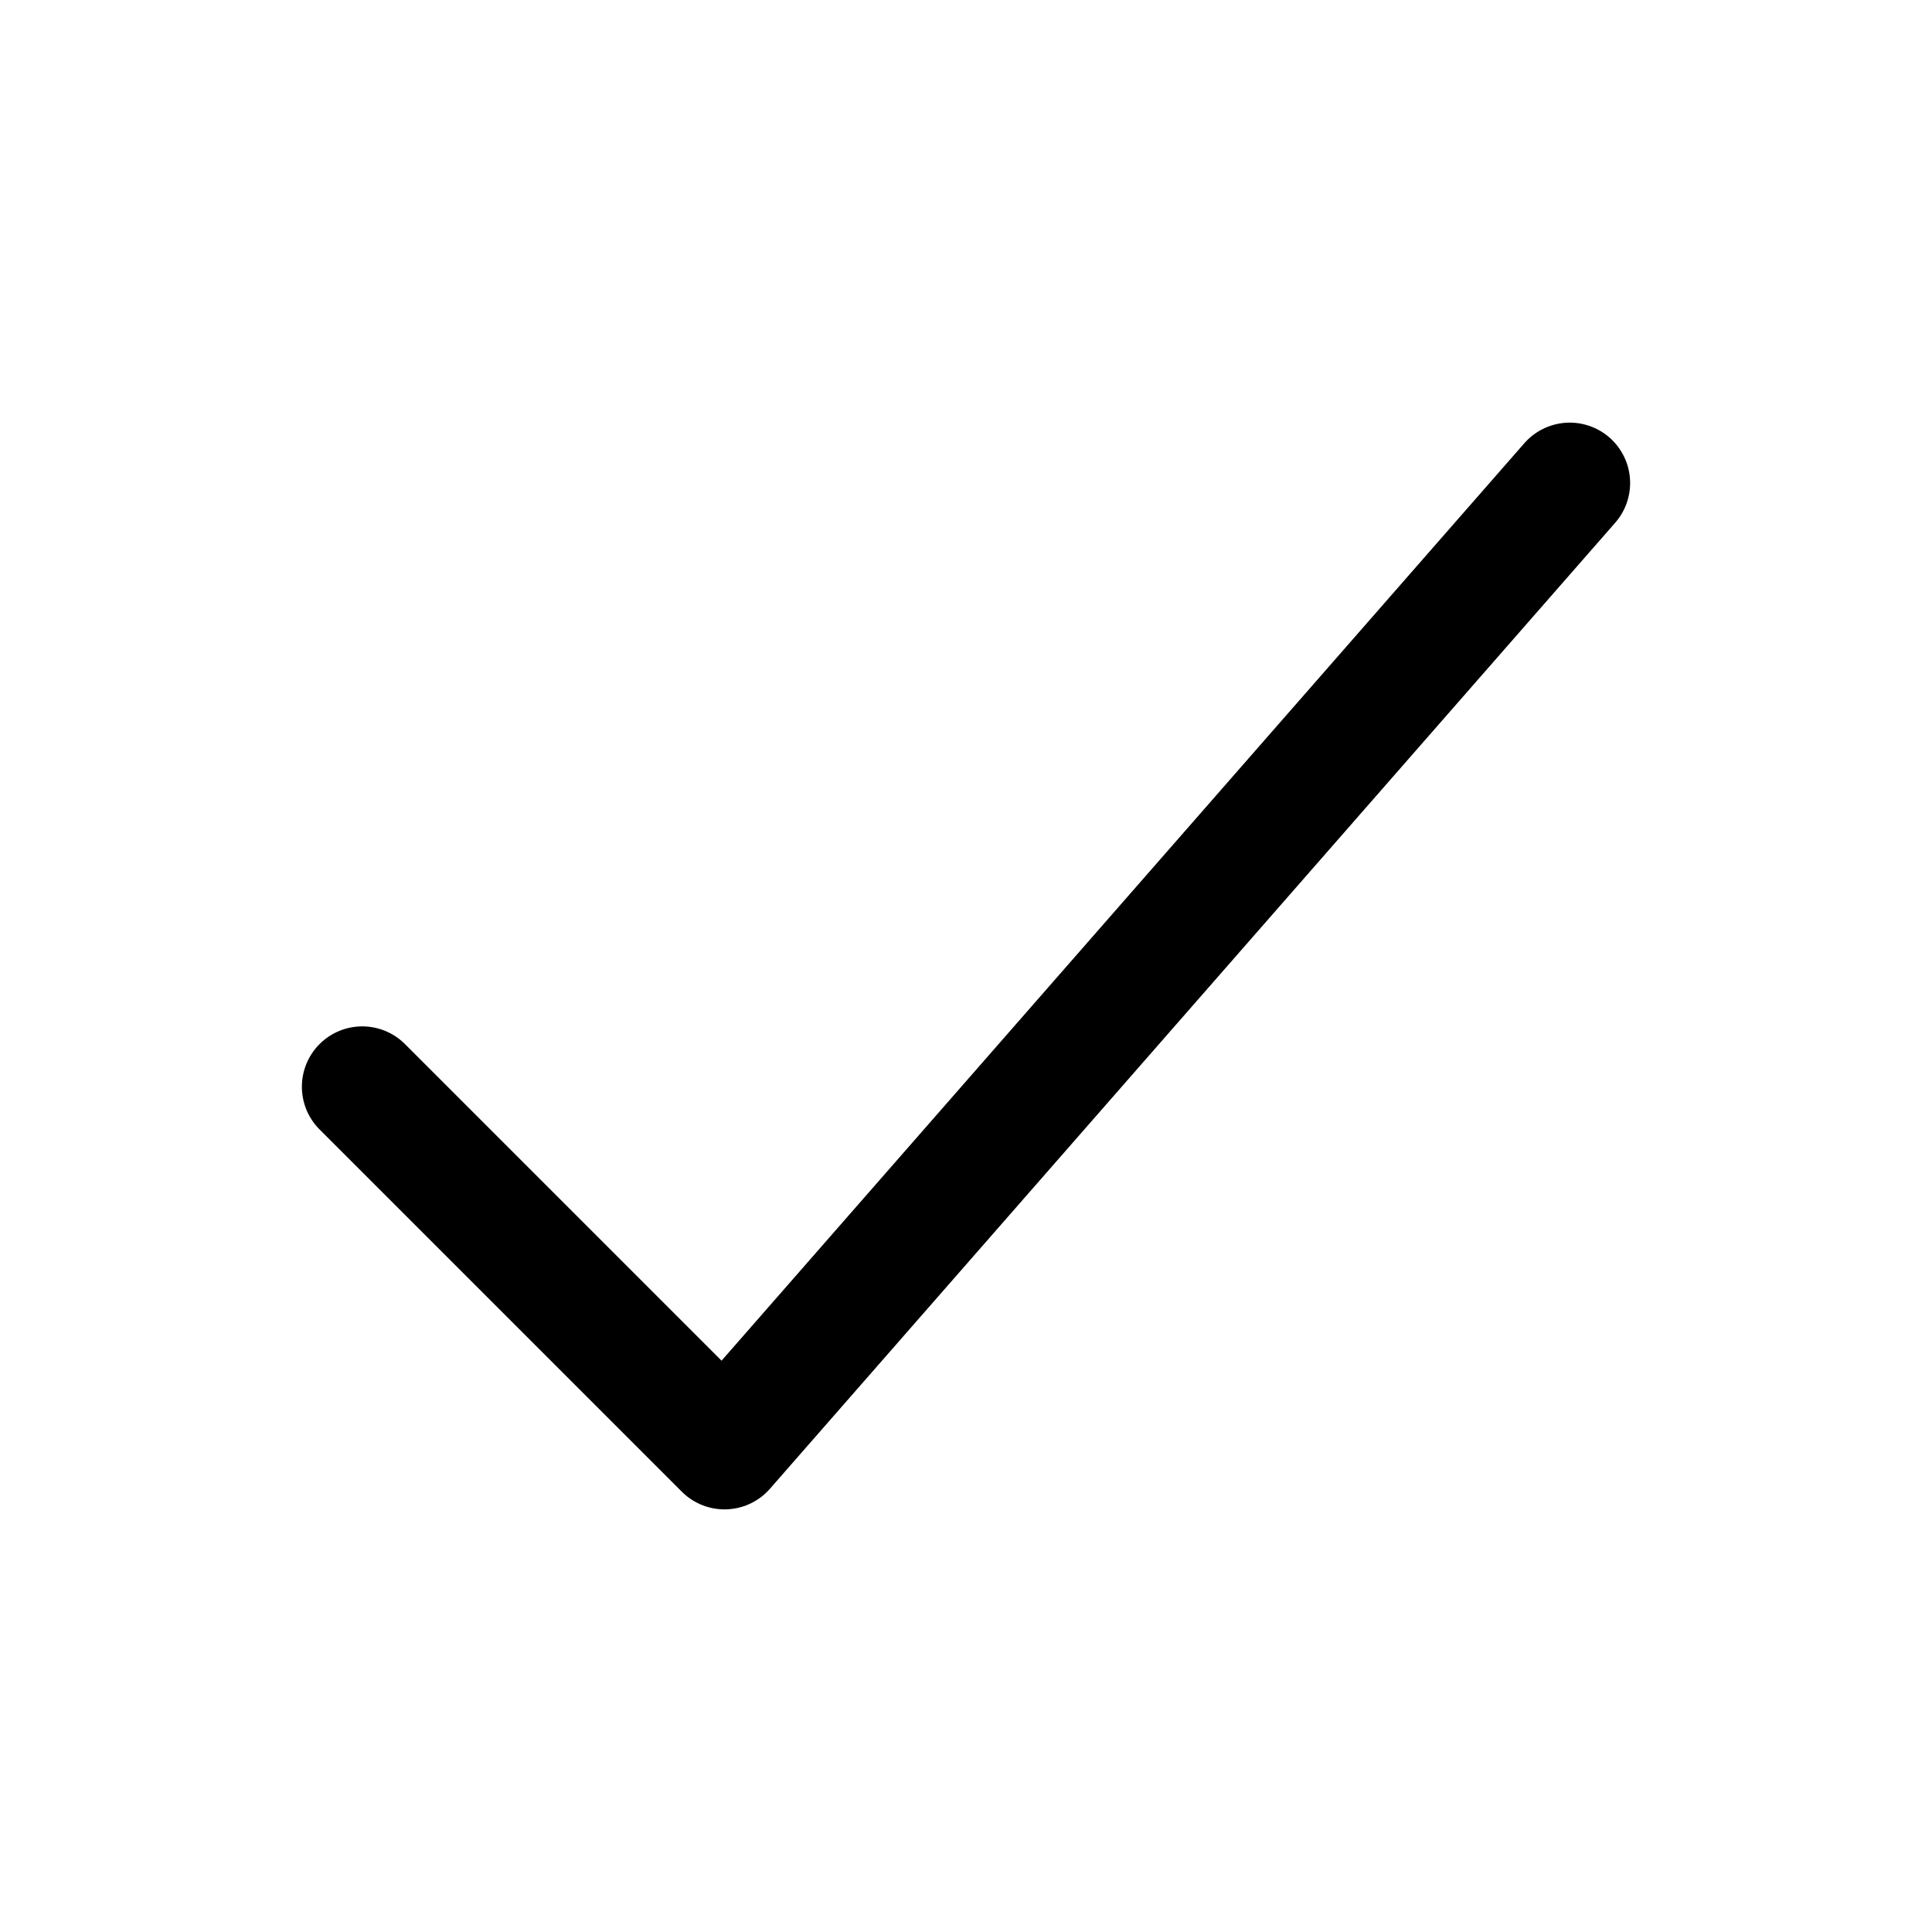
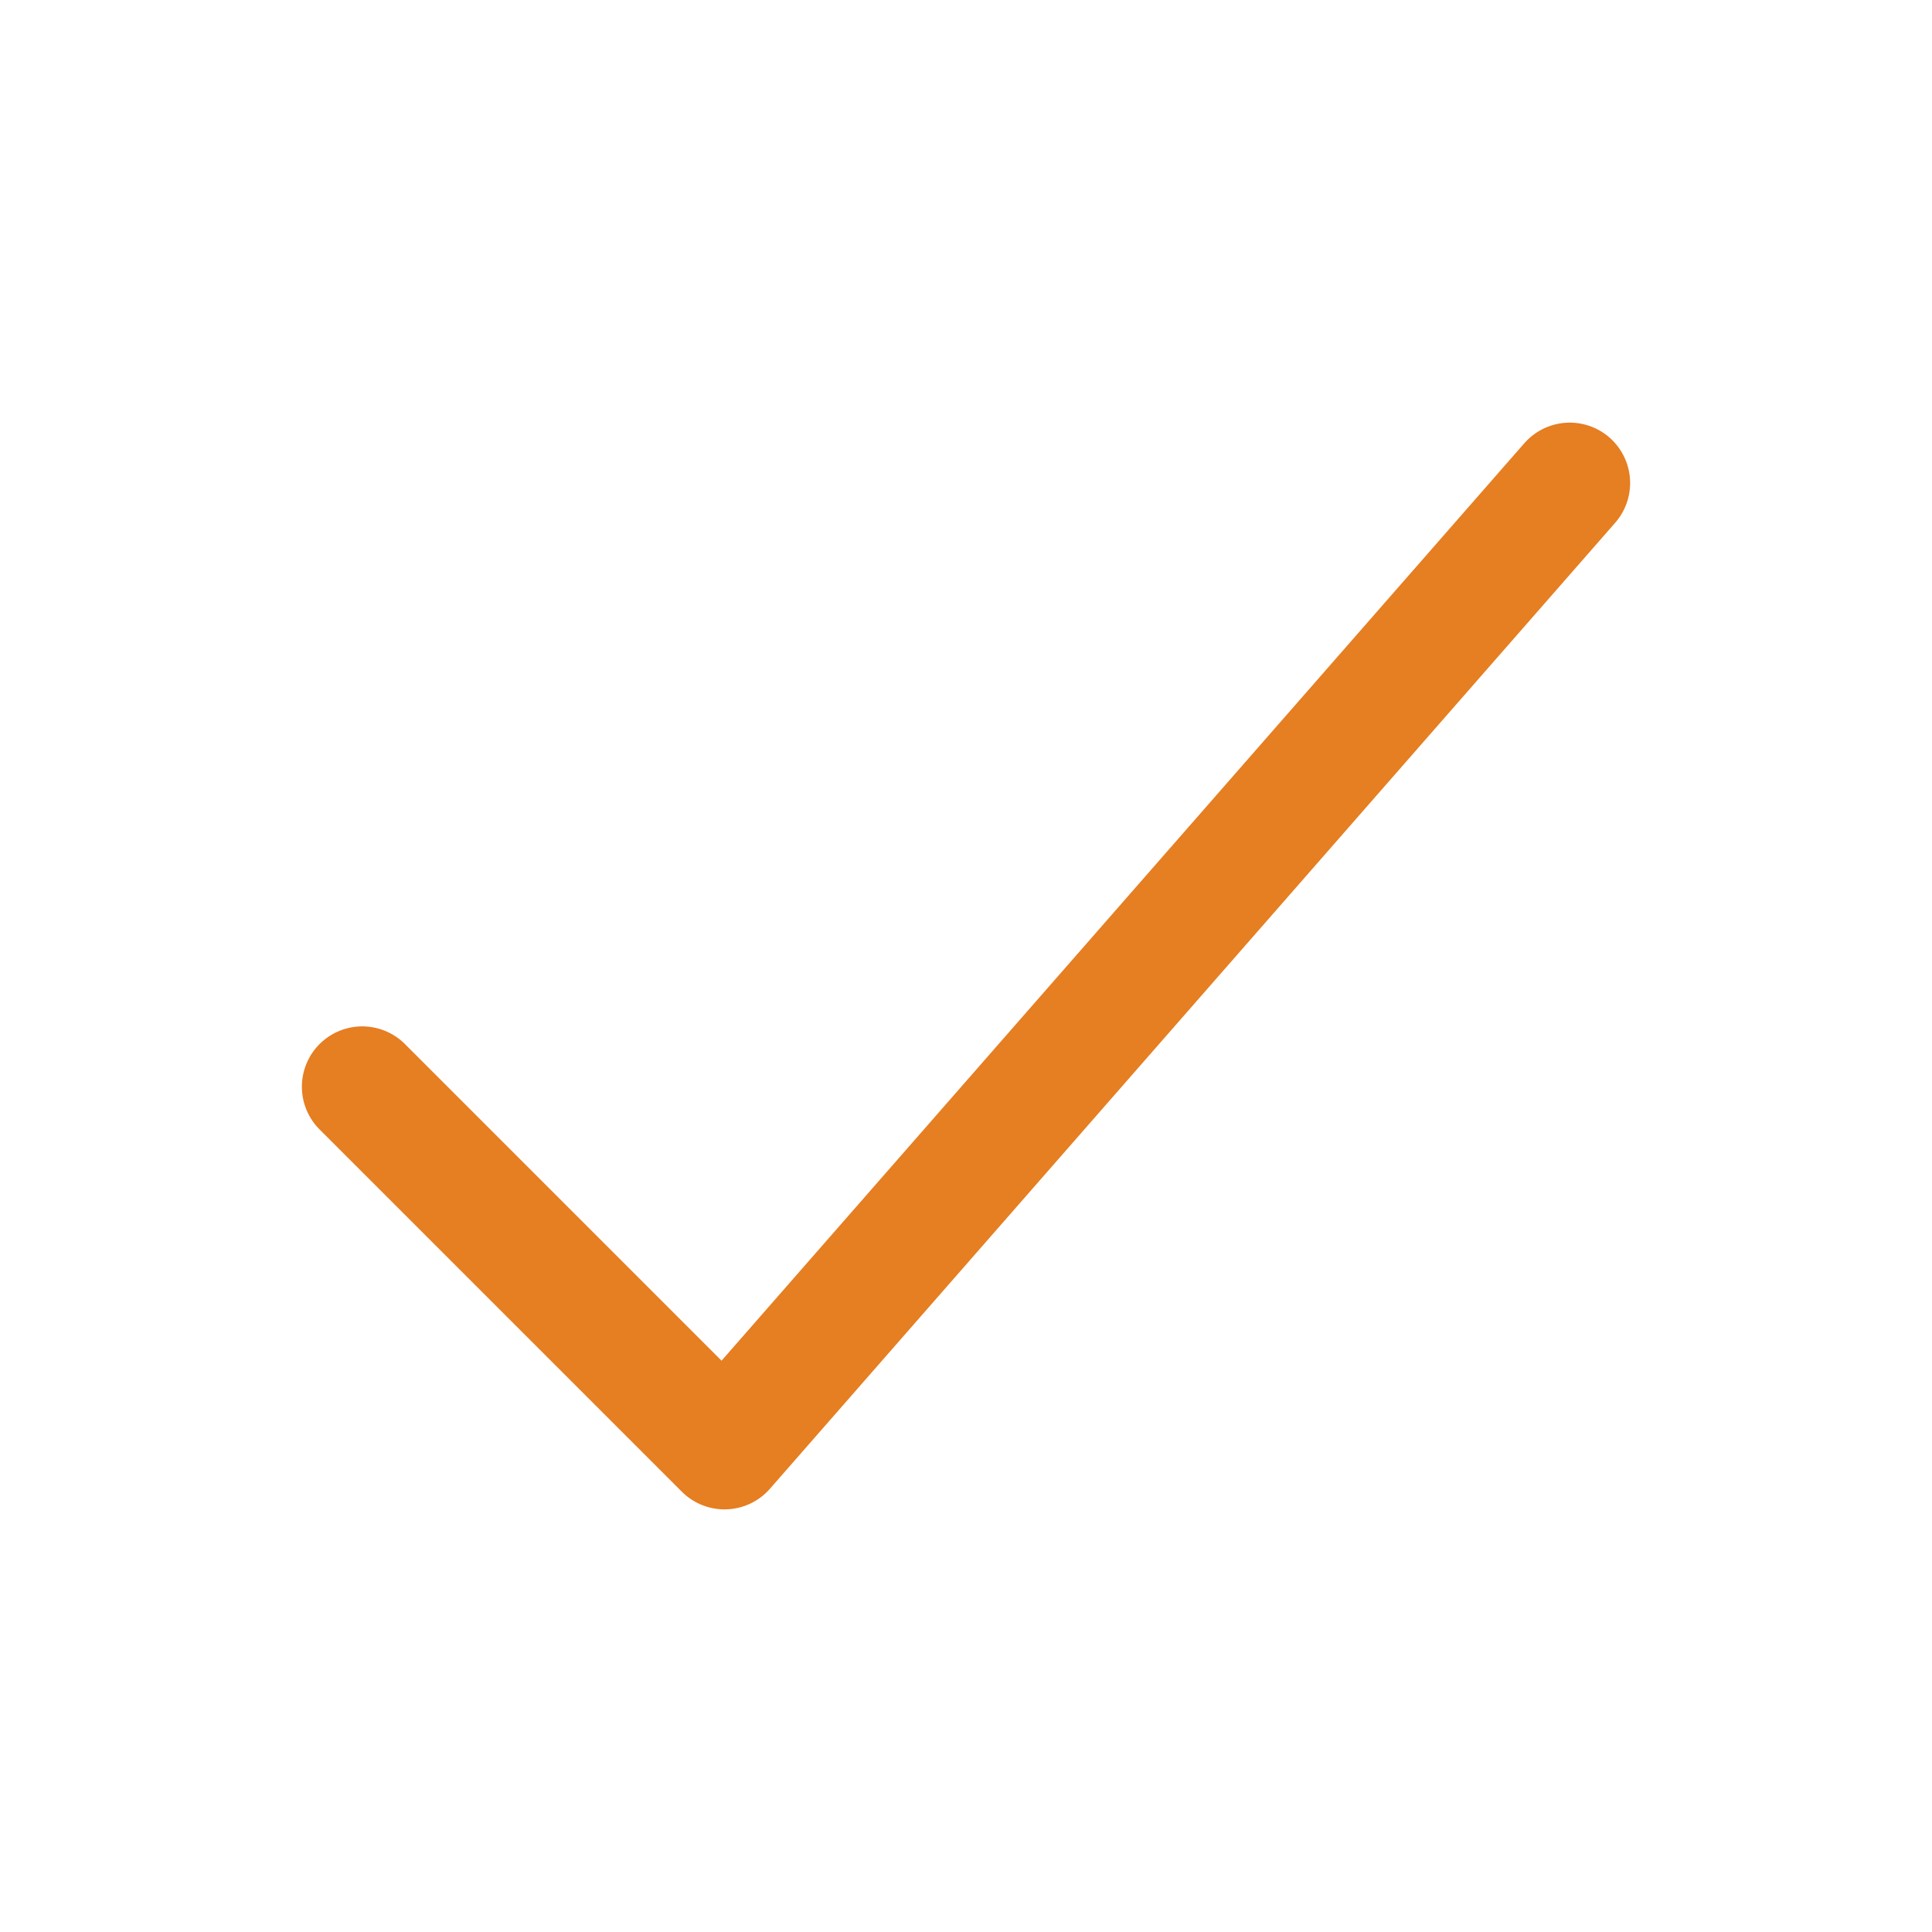
<svg xmlns="http://www.w3.org/2000/svg" class="ionicon" viewBox="0 0 512 512">
-   <path fill="none" stroke="currentColor" stroke-linecap="round" stroke-linejoin="round" stroke-width="32" d="M416 128L192 384l-96-96" />
+   <path fill="none" stroke="#e67e22" stroke-linecap="round" stroke-linejoin="round" stroke-width="32" d="M416 128L192 384l-96-96" />
</svg>
